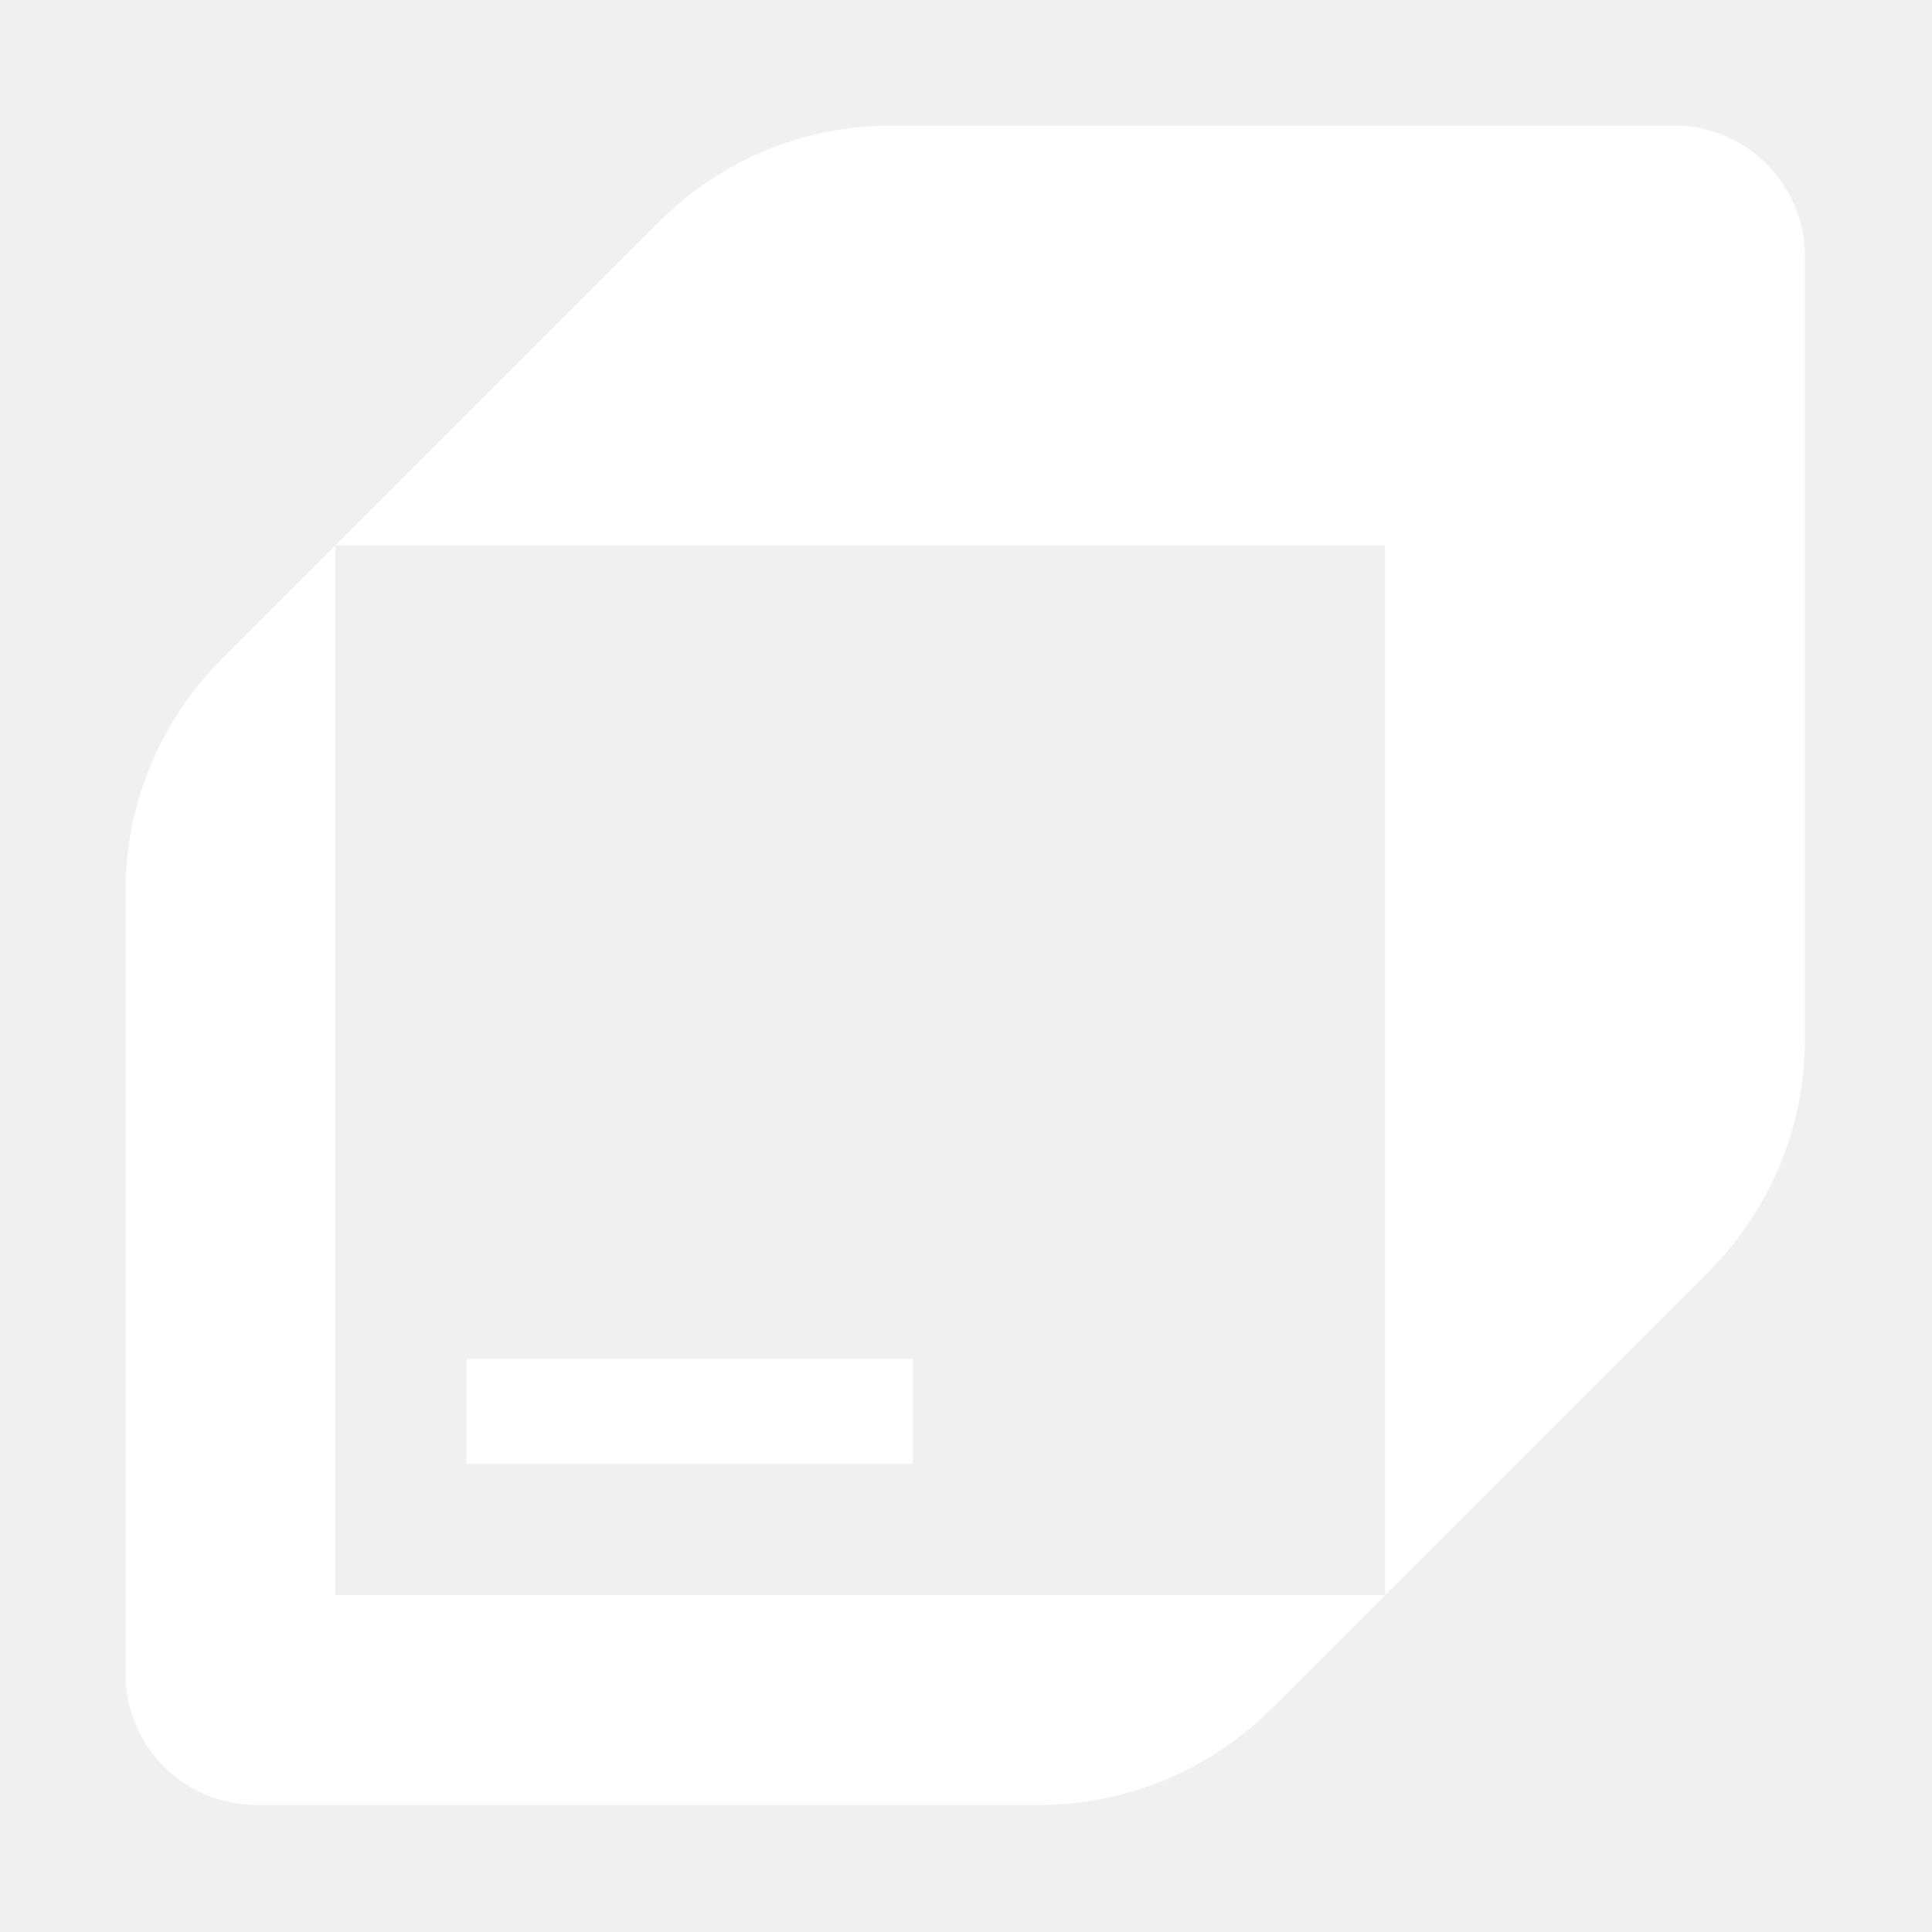
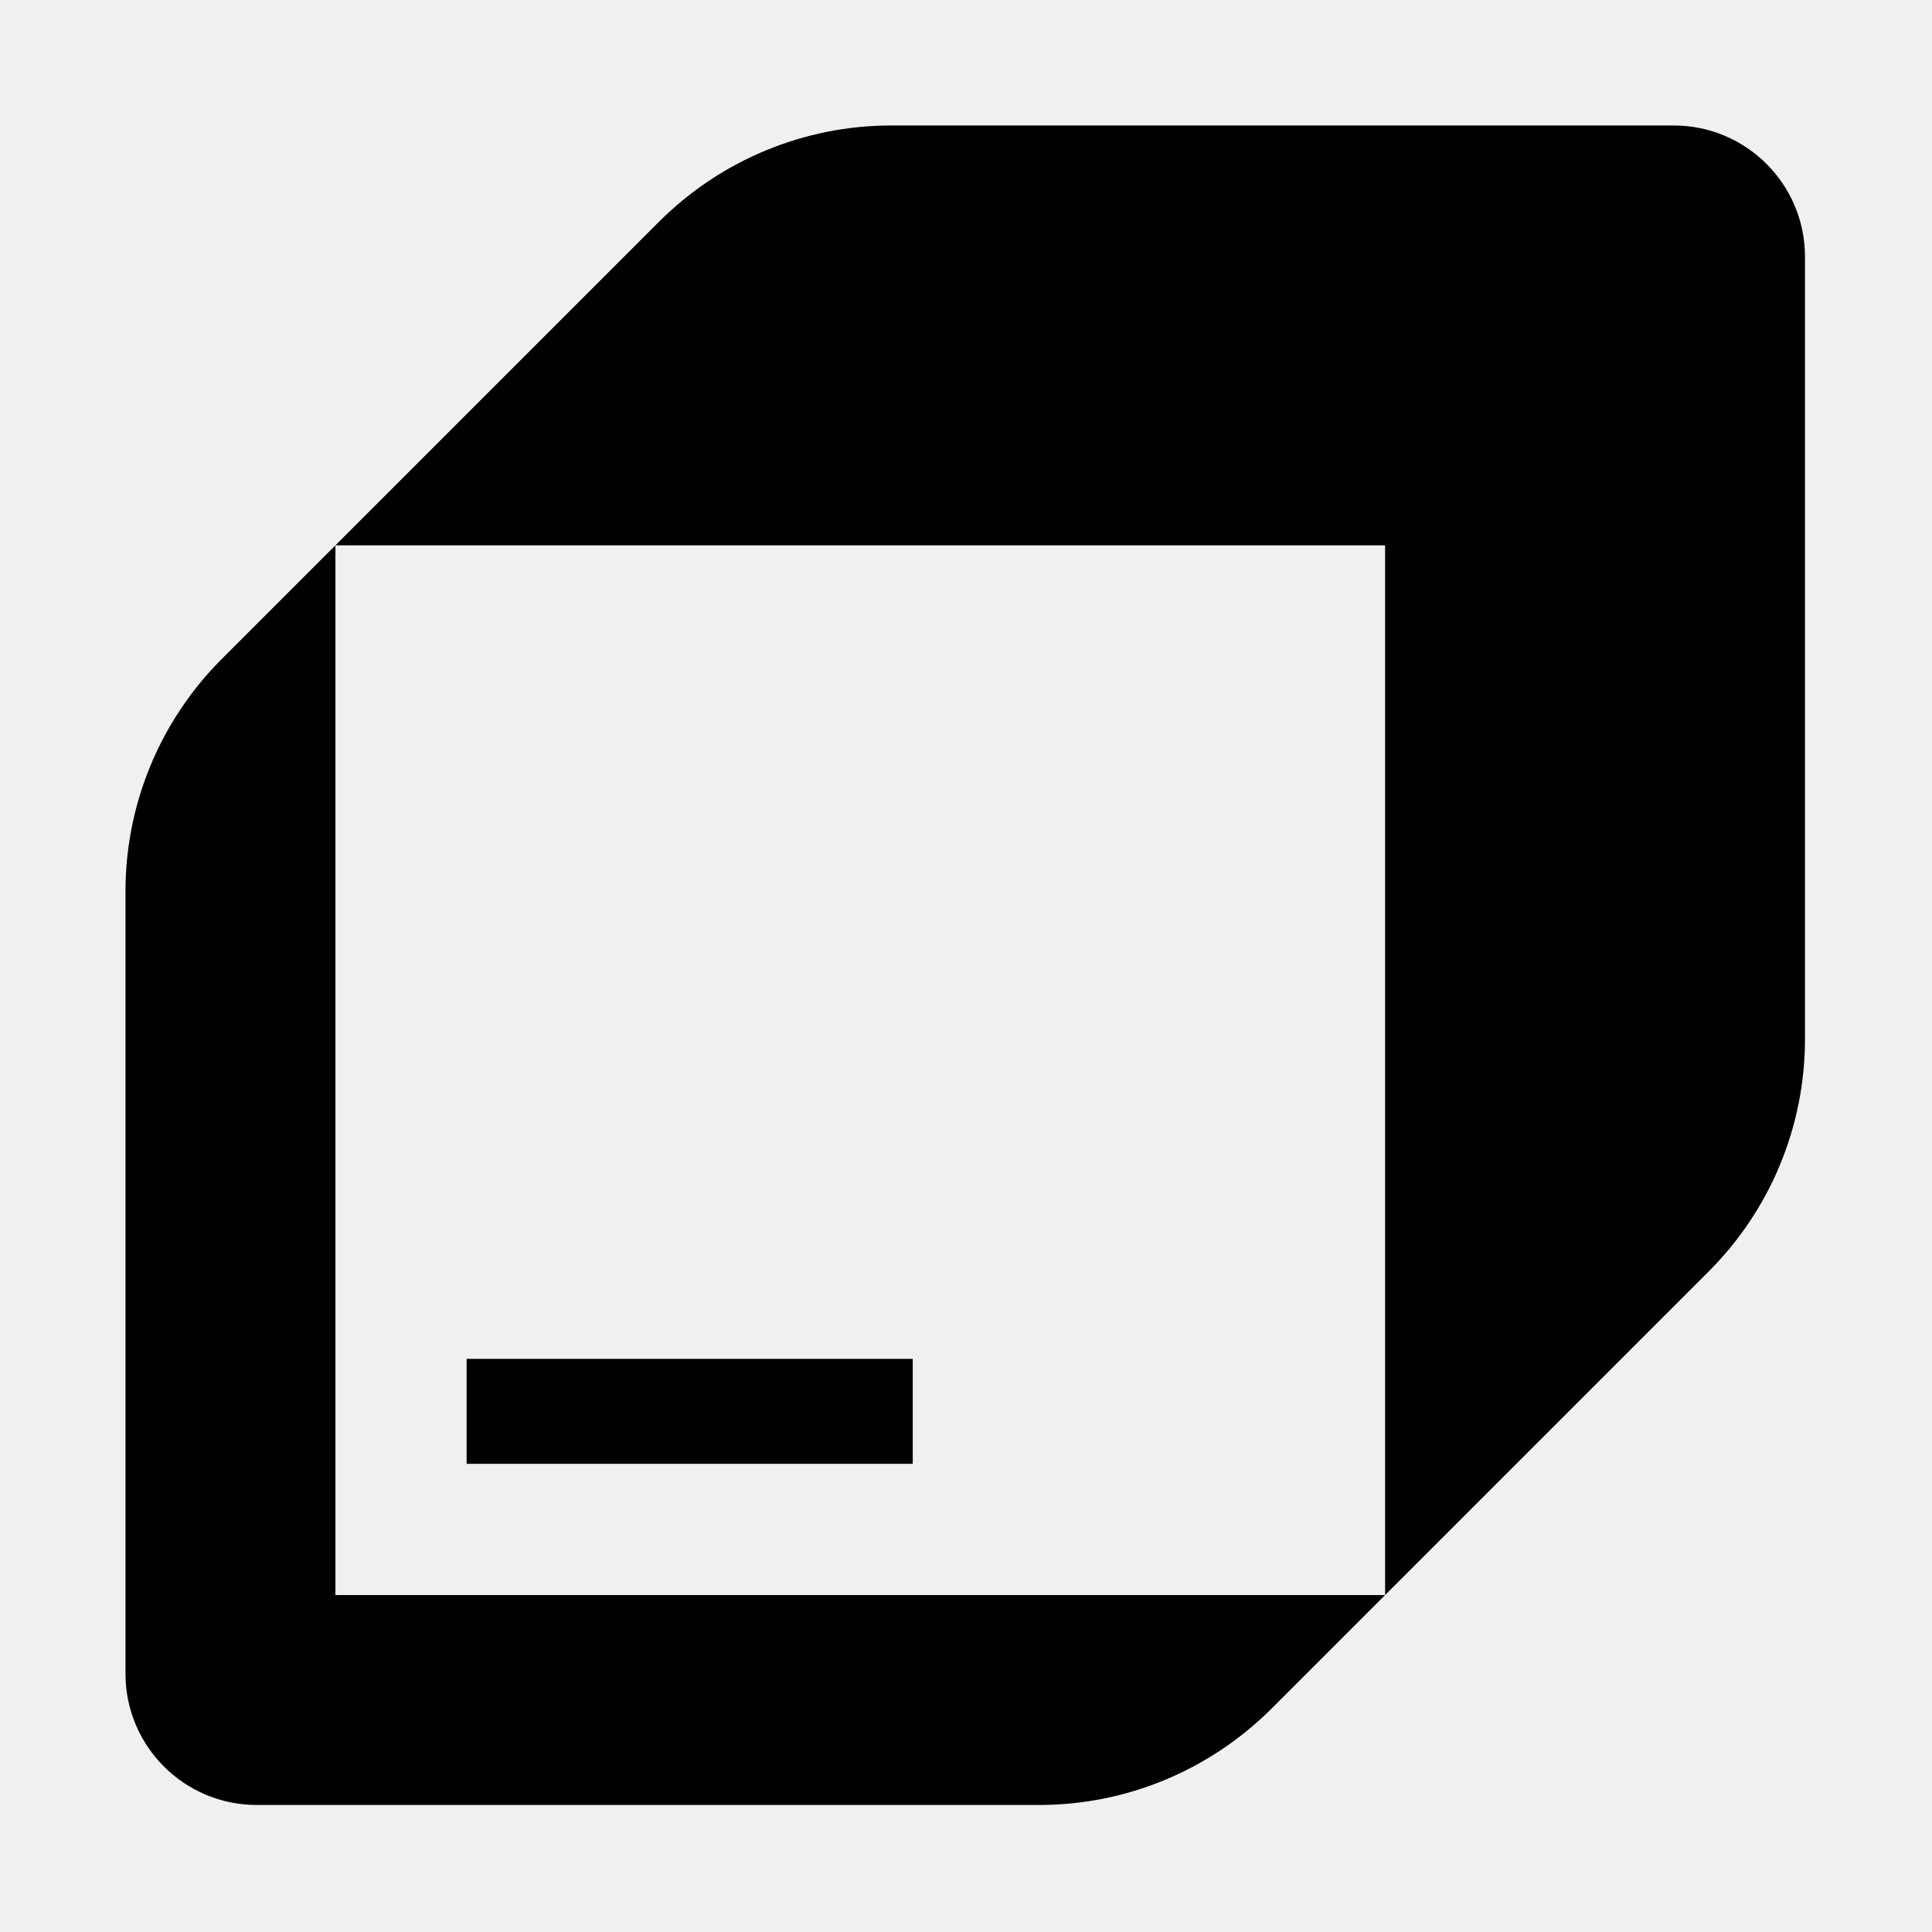
<svg xmlns="http://www.w3.org/2000/svg" width="100%" height="100%" viewBox="0 0 417 417" version="1.1" xml:space="preserve" style="fill-rule:evenodd;clip-rule:evenodd;stroke-linejoin:round;stroke-miterlimit:2;">
  <g>
-     <path d="M298.958,344.271l-24.582,24.582c-13.311,13.254 -31.266,20.73 -50.07,20.73l-168.902,0c-15.633,0 -28.32,-12.688 -28.32,-28.32l0,-168.902c0,-18.805 7.477,-36.816 20.73,-50.07l24.582,-24.582l0,226.563l226.563,0Zm-226.563,-226.563l69.895,-69.895c13.311,-13.254 31.266,-20.73 50.07,-20.73l168.902,0c15.633,0 28.32,12.688 28.32,28.32l0,168.902c0,18.805 -7.477,36.816 -20.73,50.07l-69.895,69.895l0,-226.563l-226.563,0Z" style="fill:#fff;" />
-     <rect x="100.716" y="293.294" width="96.289" height="22.656" style="fill:#fff;fill-rule:nonzero;" />
+     <path d="M298.958,344.271l-24.582,24.582c-13.311,13.254 -31.266,20.73 -50.07,20.73l-168.902,0c-15.633,0 -28.32,-12.688 -28.32,-28.32l0,-168.902c0,-18.805 7.477,-36.816 20.73,-50.07l24.582,-24.582l0,226.563l226.563,0Zm-226.563,-226.563l69.895,-69.895c13.311,-13.254 31.266,-20.73 50.07,-20.73l168.902,0c15.633,0 28.32,12.688 28.32,28.32l0,168.902c0,18.805 -7.477,36.816 -20.73,50.07l-69.895,69.895l0,-226.563l-226.563,0Z" style="fill:currentColor;" />
+     <rect x="100.716" y="293.294" width="96.289" height="22.656" style="fill:currentColor;fill-rule:nonzero;" />
  </g>
</svg>
